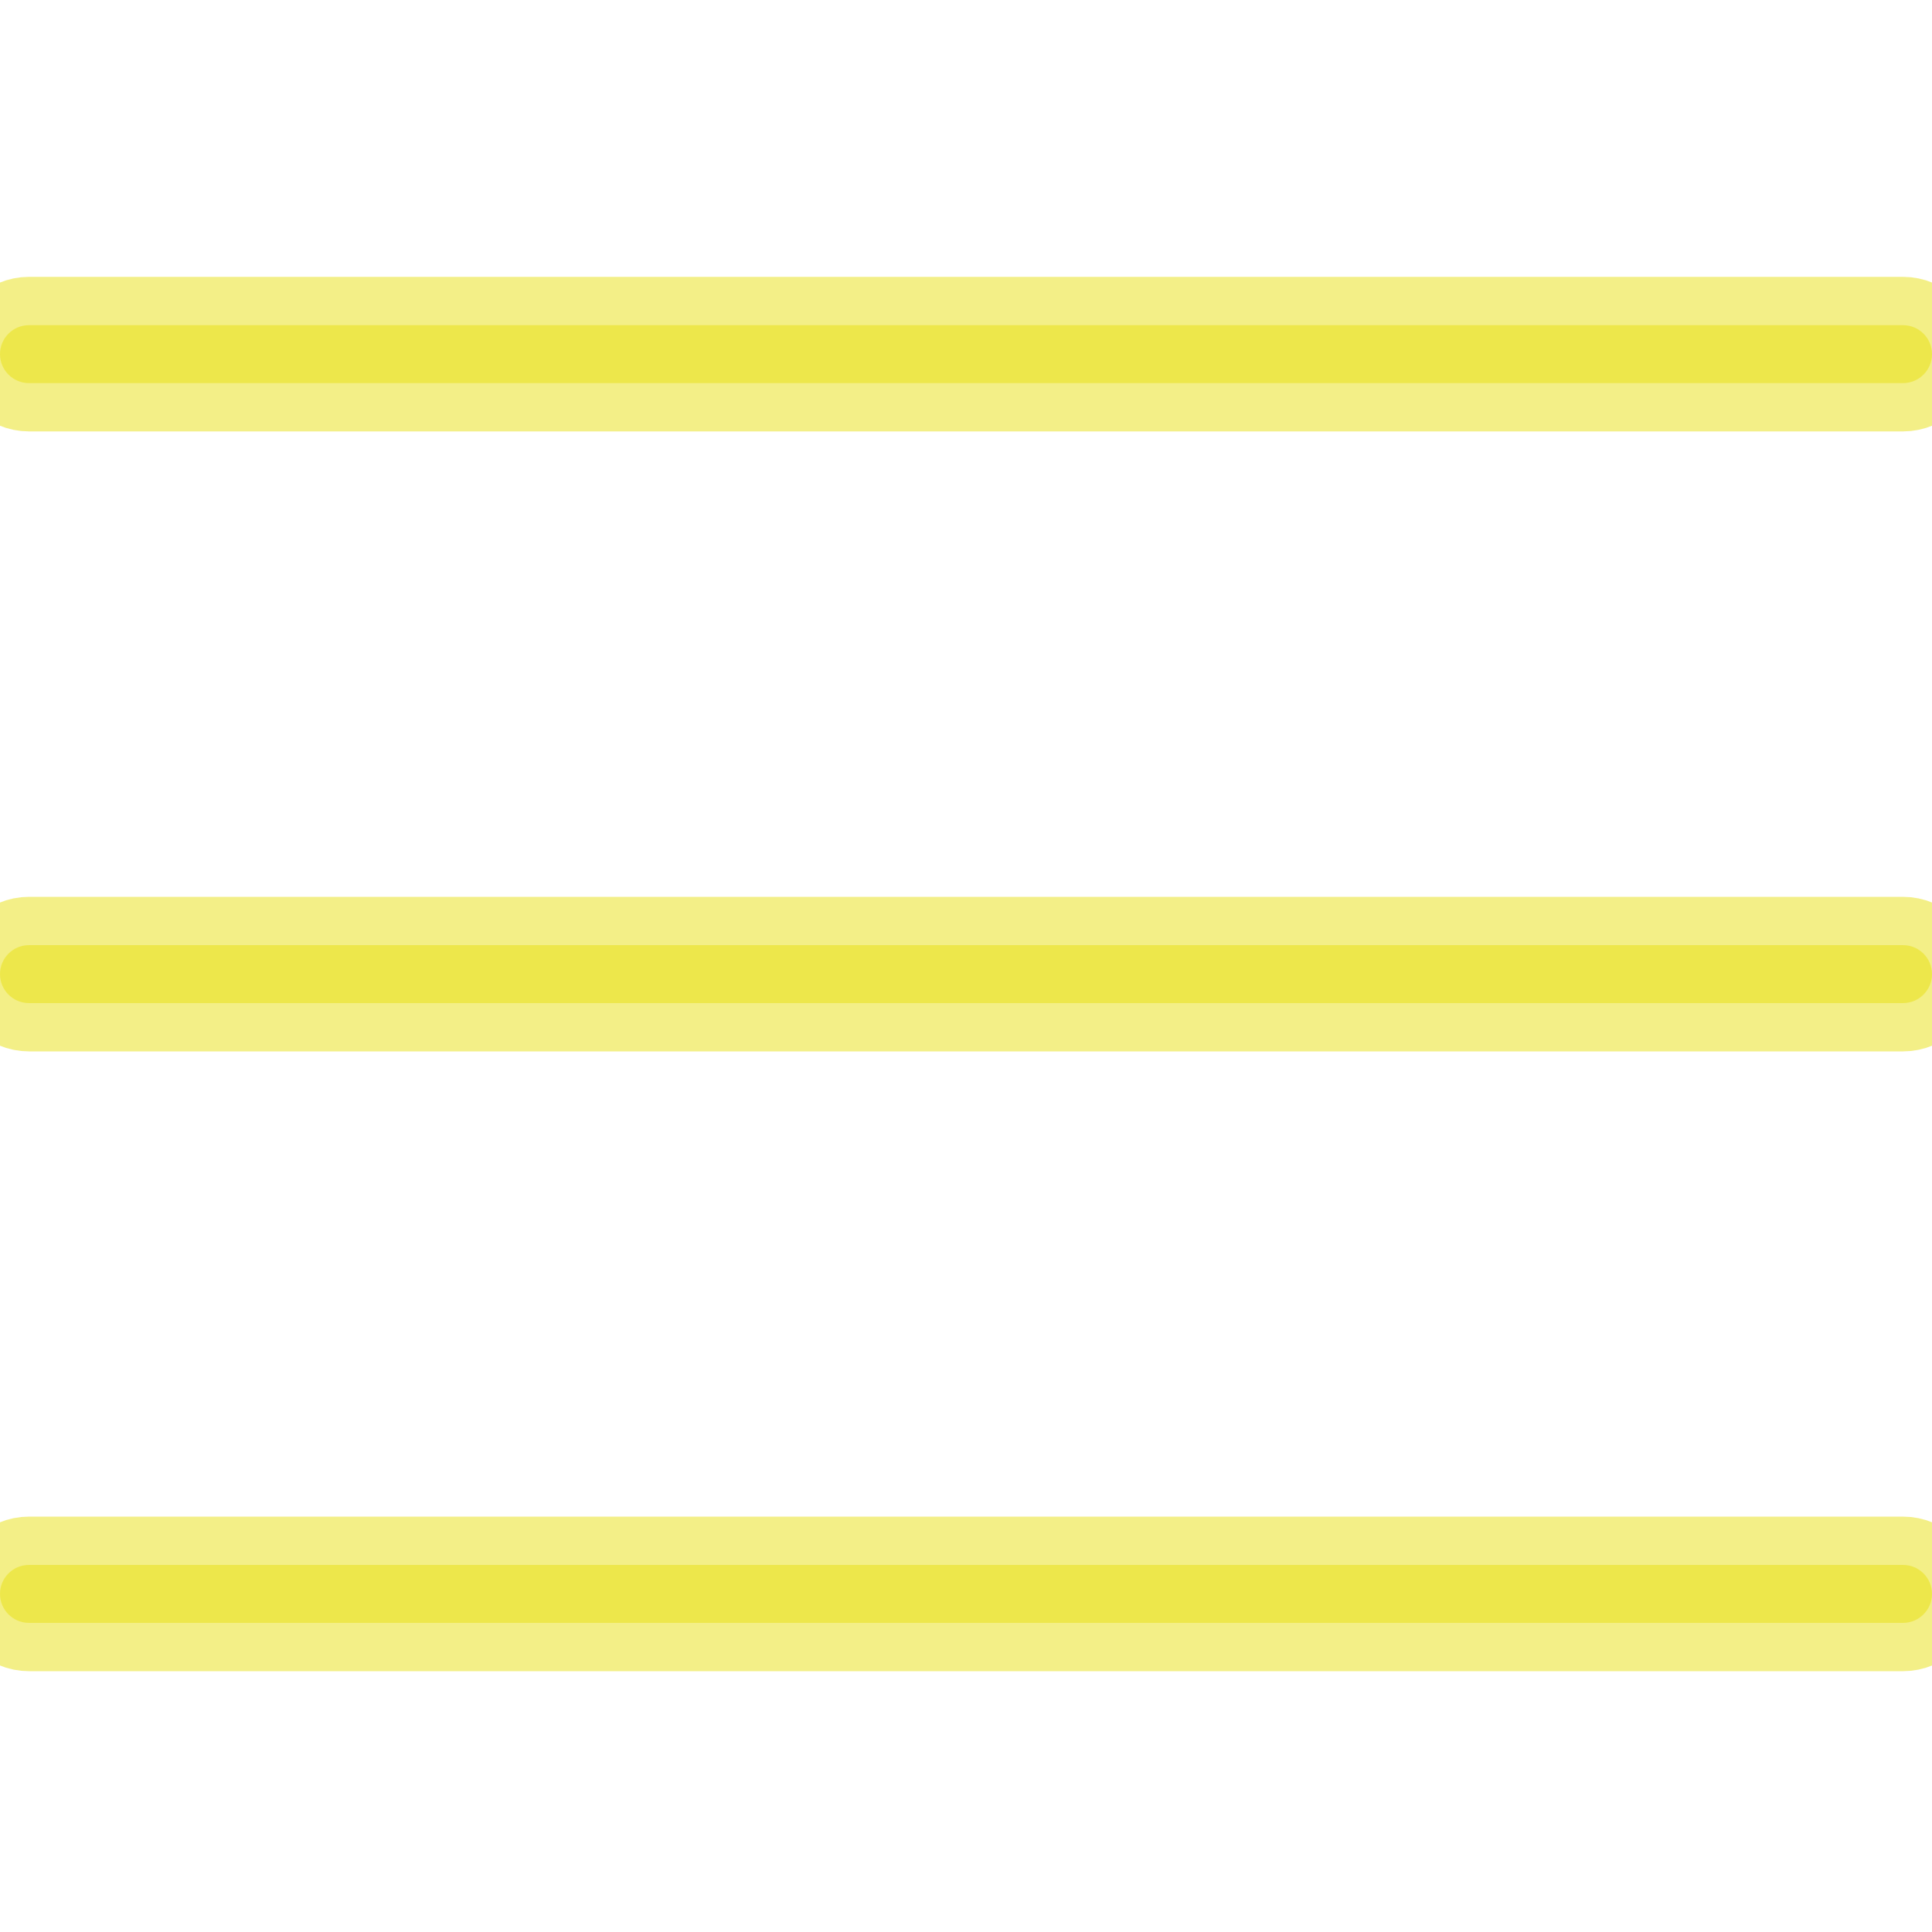
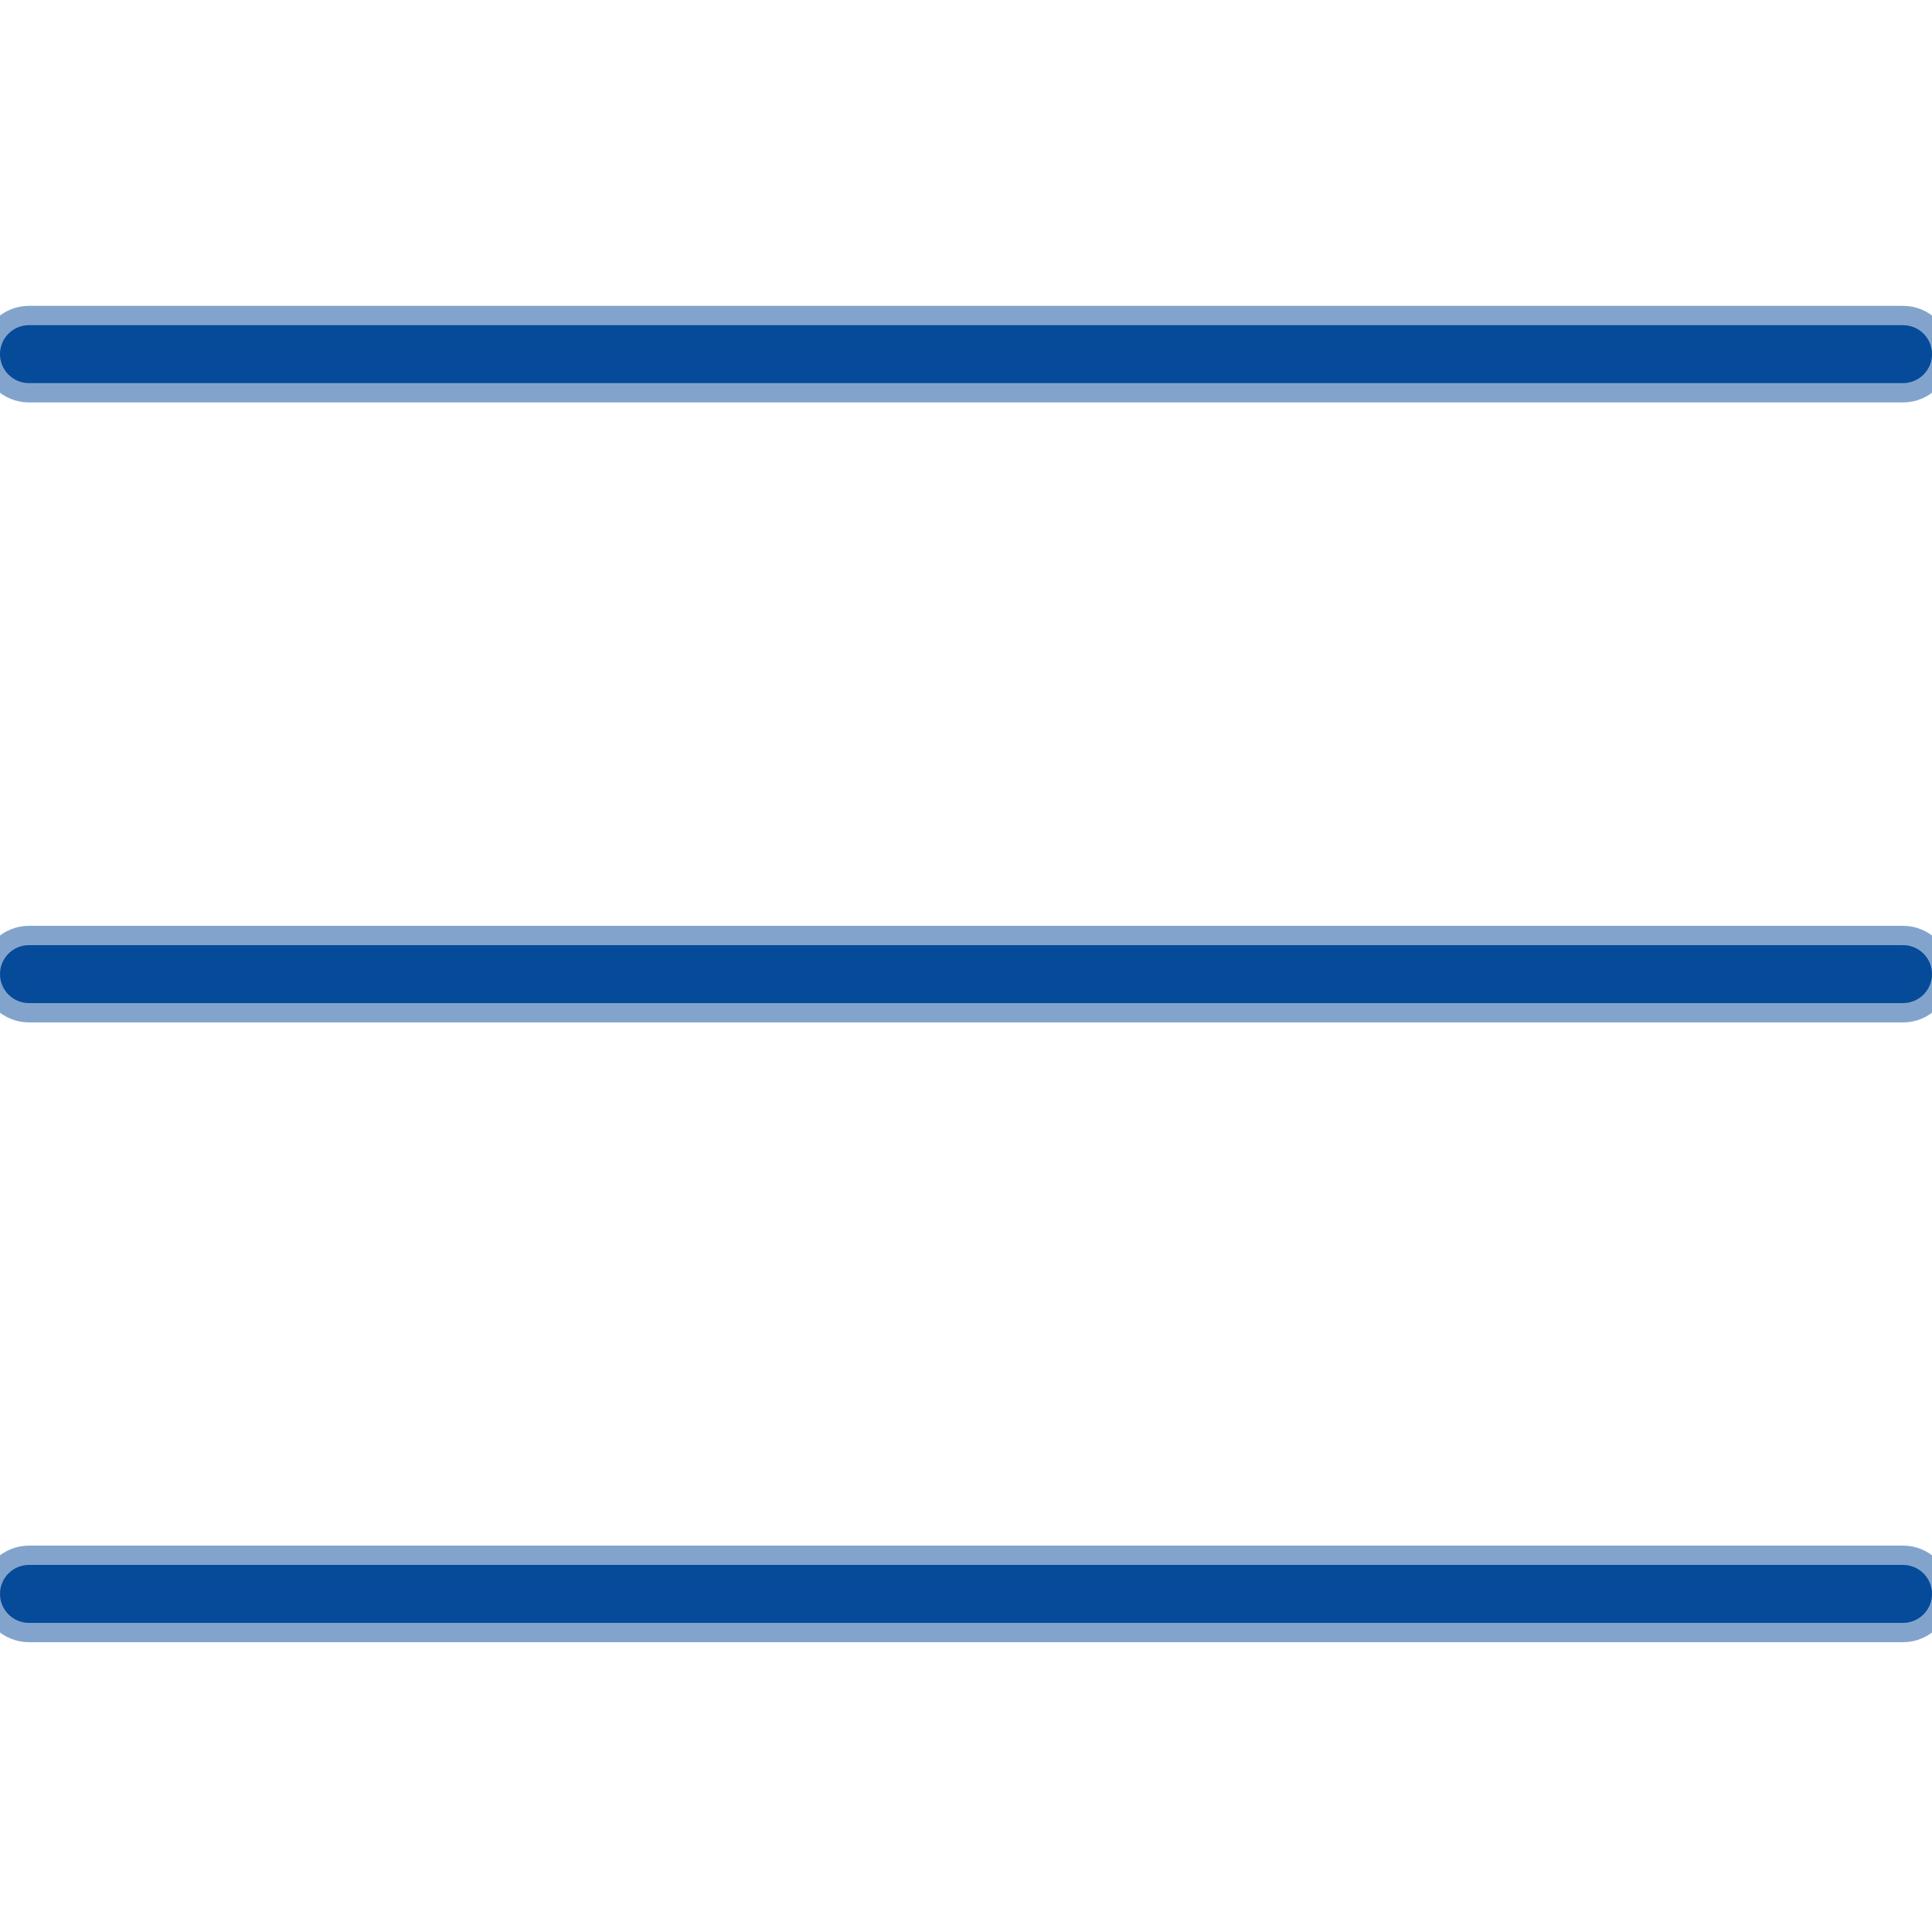
<svg xmlns="http://www.w3.org/2000/svg" id="Warstwa_1" data-name="Warstwa 1" viewBox="0 0 100 100">
  <defs>
    <style>

        .cls-1{
-           fill:rgba(232, 225, 17,0.5);
-           stroke:rgba(232, 225, 17,0.5);
-           stroke-width:5px;
+           fill:rgba(7, 74, 155,1);
+           stroke:rgba(7, 74, 155,0.5);
+ 
+           stroke-width:2px;
+           stroke-radius: 2px;
        }

        #Warstwa_1{
          width: 1.5vw;
          height: 3vh;
        }
</style>
  </defs>
  <path class="cls-1" d="M98.5,19.83H1.5a1.5,1.5,0,0,1,0-3h97a1.5,1.5,0,0,1,0,3Z" />
  <path class="cls-1" d="M98.5,51.92H1.5a1.5,1.5,0,0,1,0-3h97a1.5,1.5,0,0,1,0,3Z" />
  <path class="cls-1" d="M98.5,84H1.5a1.5,1.5,0,0,1,0-3h97a1.5,1.5,0,0,1,0,3Z" />
</svg>
